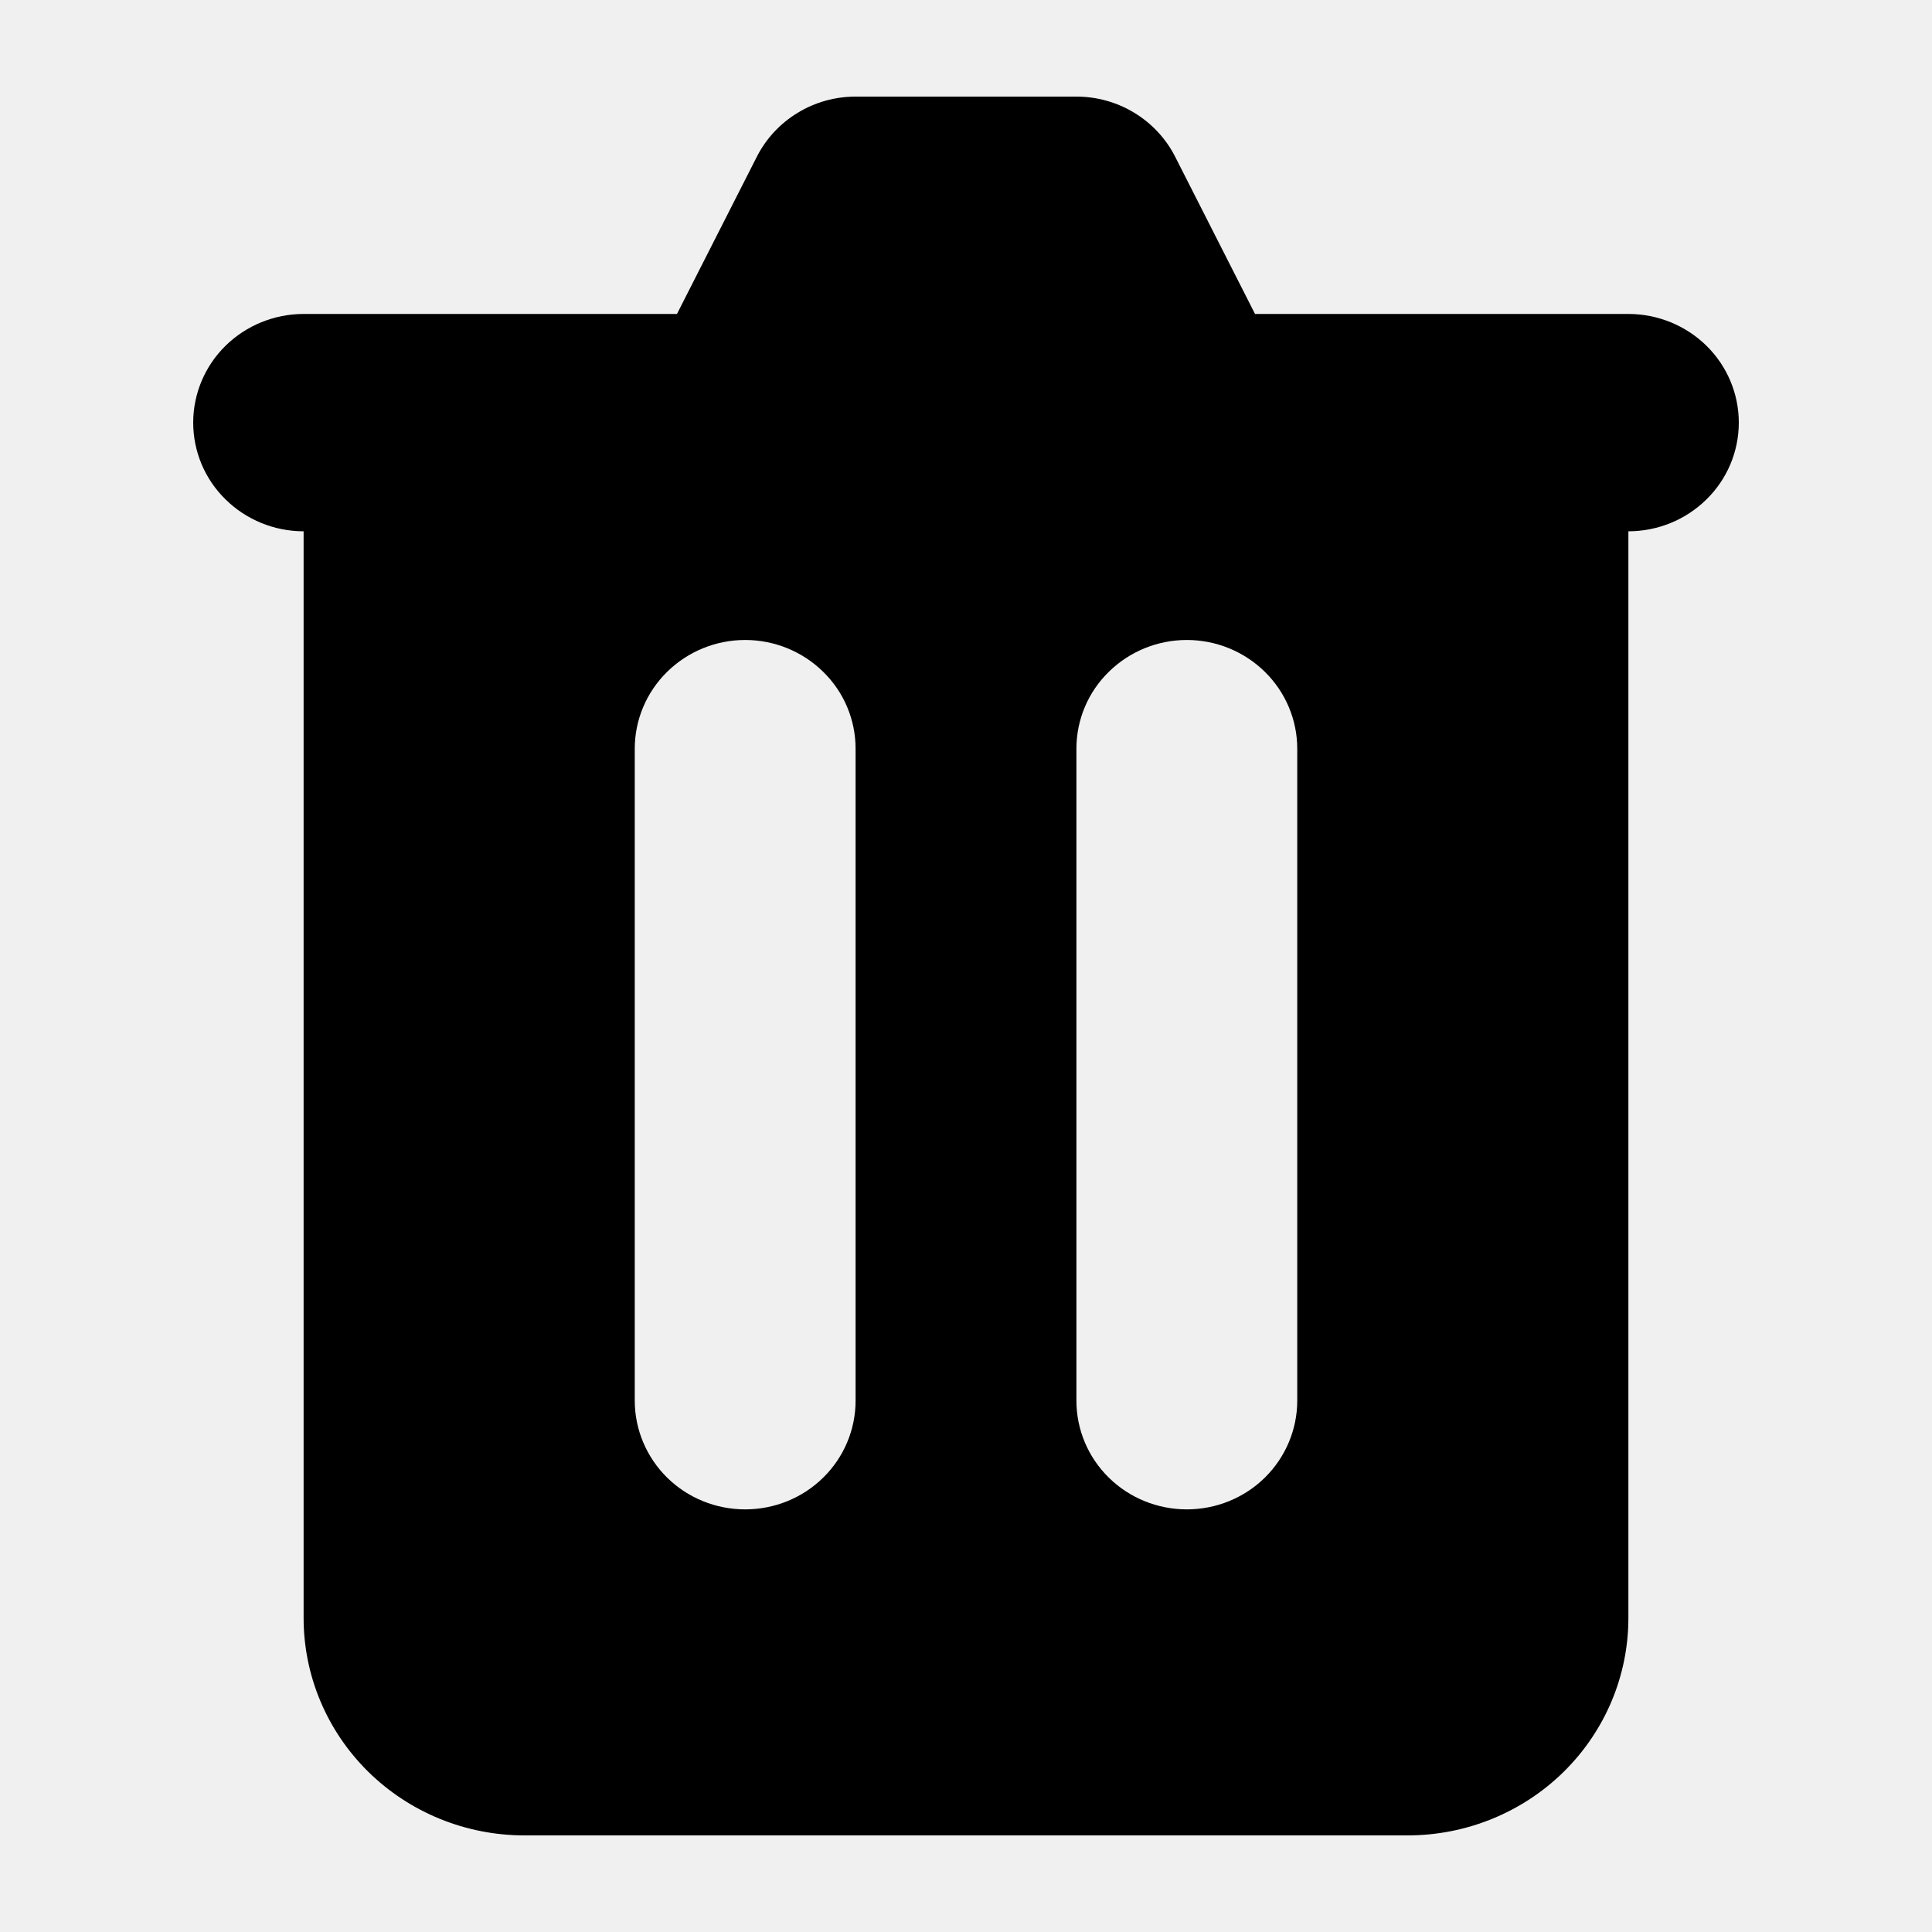
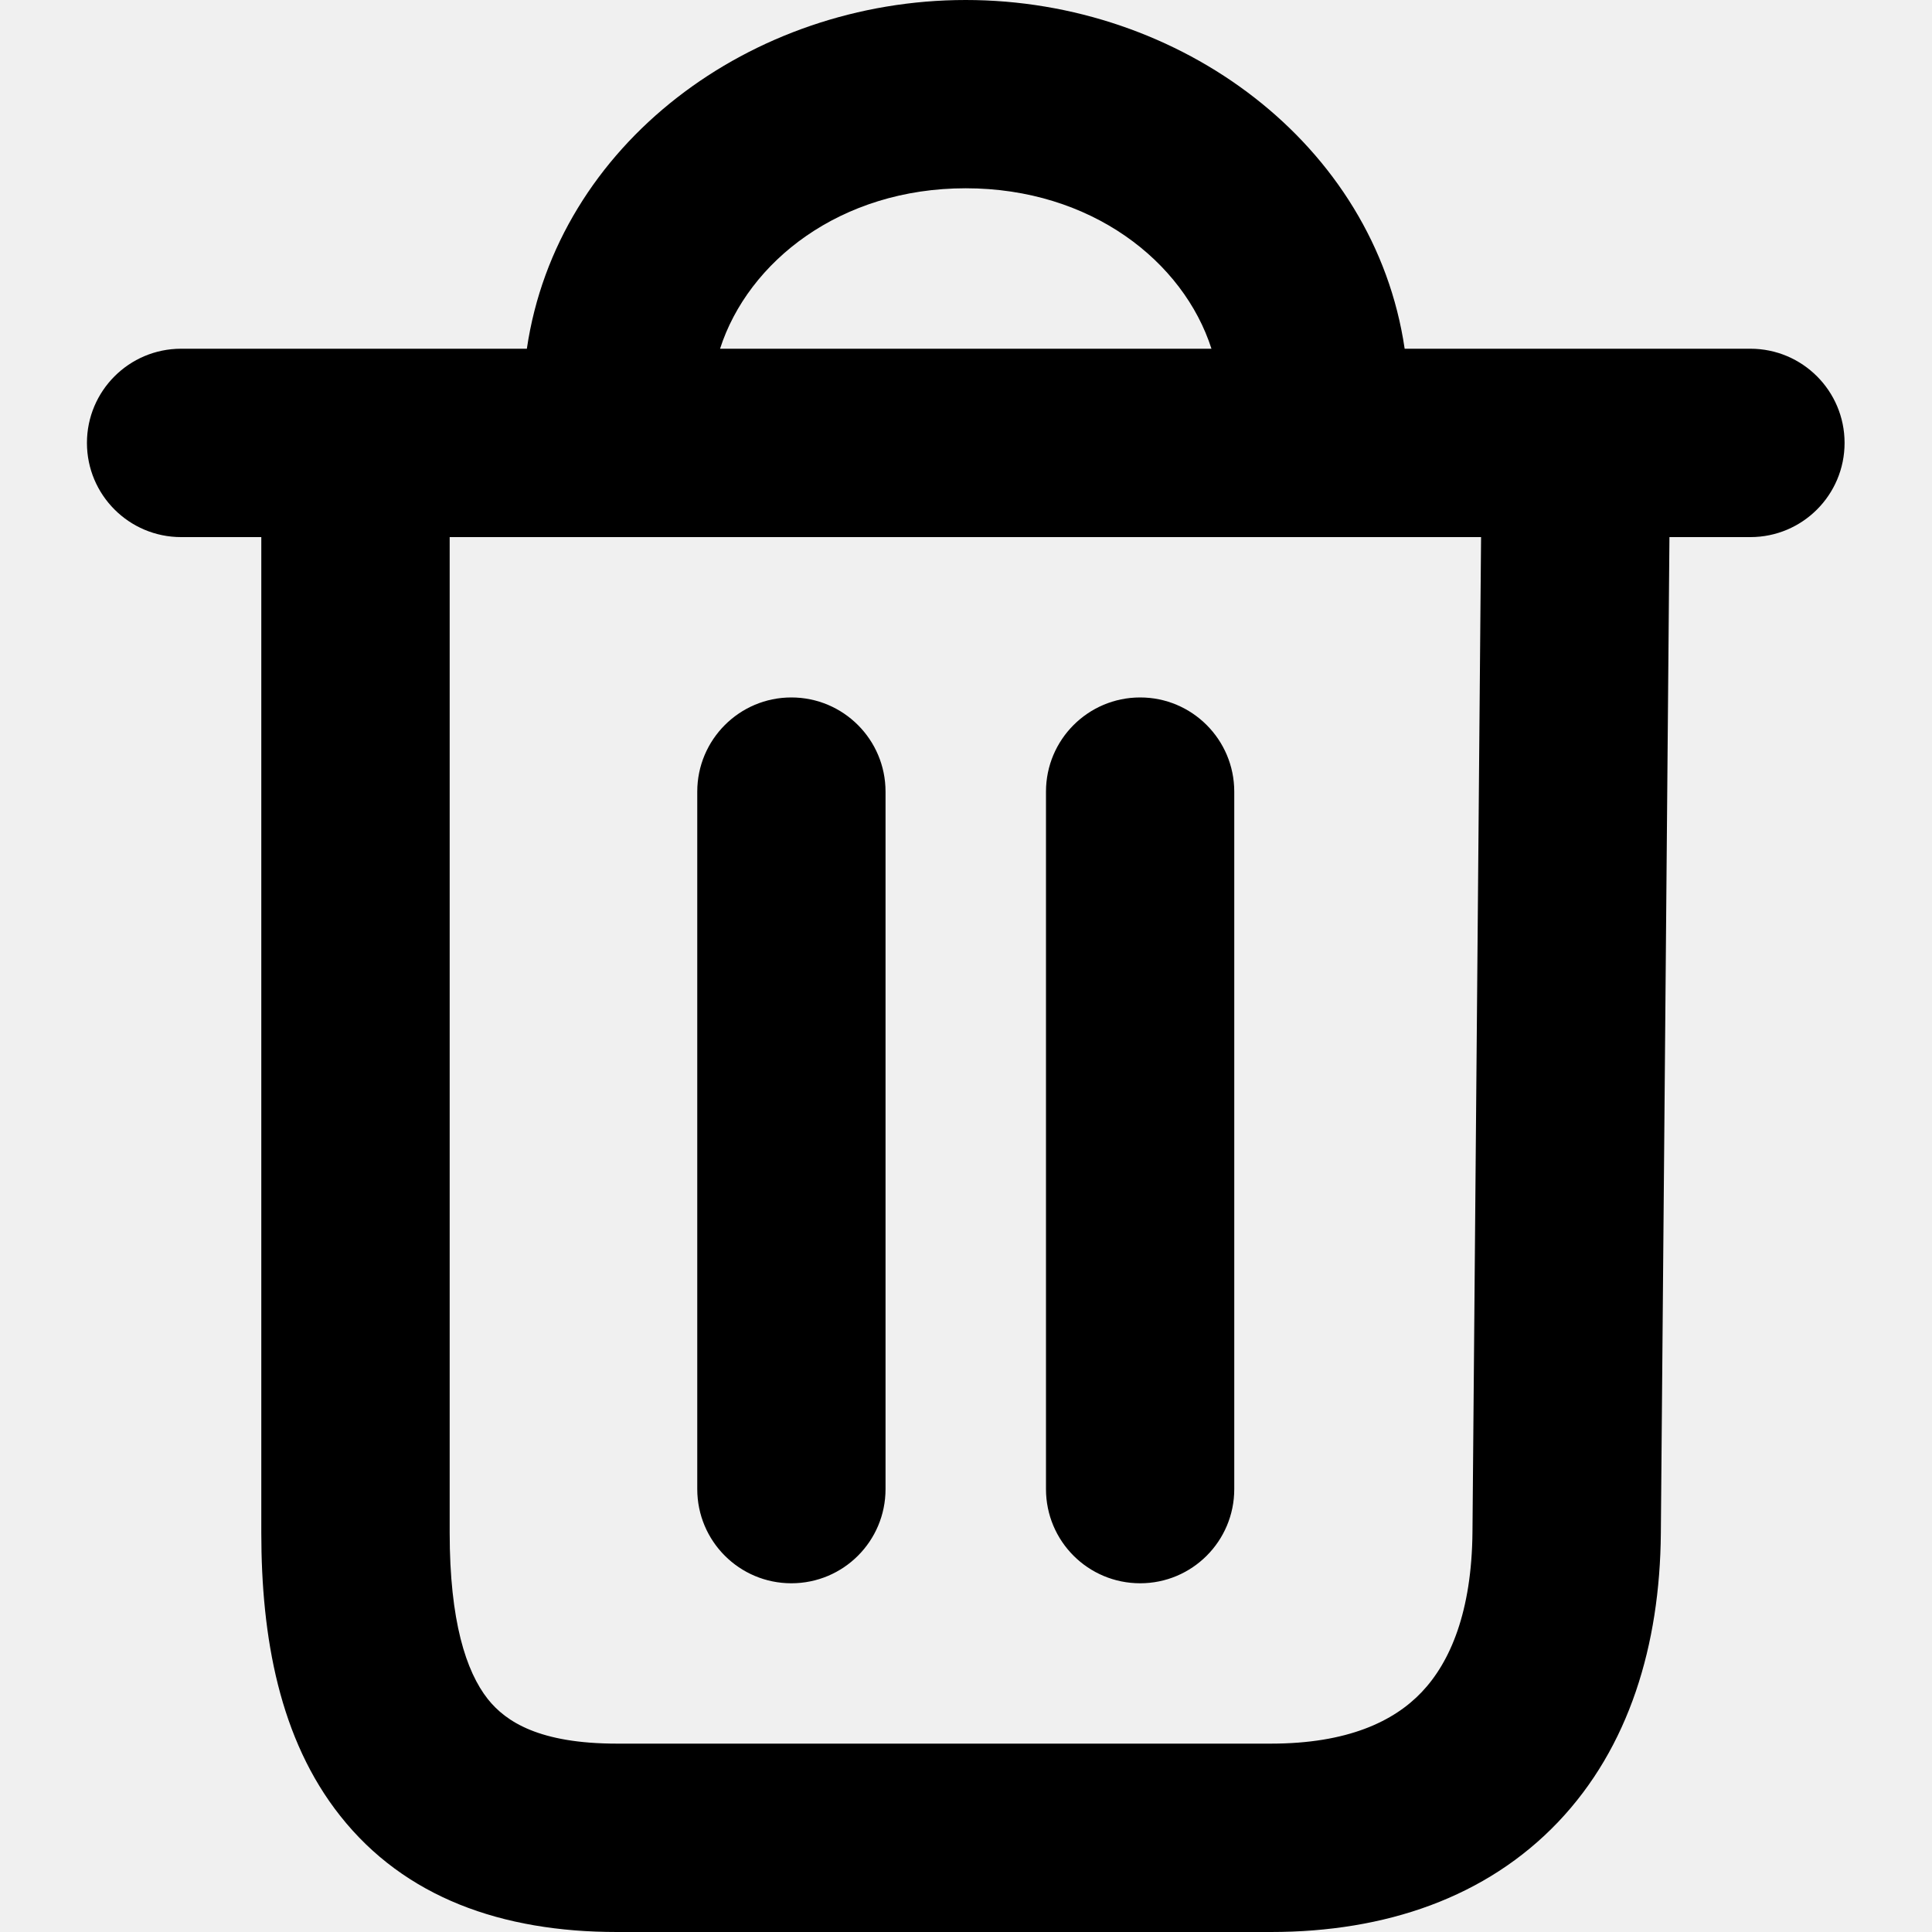
- <svg xmlns="http://www.w3.org/2000/svg" viewBox="0 0 20 20" id="icon">
-   <path fill-rule="evenodd" d="M8.857 1C8.645 1 8.437 1.058 8.257 1.168C8.076 1.278 7.93 1.435 7.835 1.622L7.008 3.25H3.143C2.84 3.25 2.549 3.369 2.335 3.579C2.12 3.79 2 4.077 2 4.375C2 4.673 2.12 4.96 2.335 5.17C2.549 5.381 2.84 5.5 3.143 5.5V16.75C3.143 17.347 3.384 17.919 3.812 18.341C4.241 18.763 4.822 19 5.429 19H14.571C15.178 19 15.759 18.763 16.188 18.341C16.616 17.919 16.857 17.347 16.857 16.75V5.5C17.16 5.5 17.451 5.381 17.665 5.17C17.88 4.96 18 4.673 18 4.375C18 4.077 17.88 3.79 17.665 3.579C17.451 3.369 17.16 3.25 16.857 3.25H12.992L12.165 1.622C12.07 1.435 11.924 1.278 11.743 1.168C11.563 1.058 11.355 1 11.143 1H8.857ZM6.571 7.75C6.571 7.452 6.692 7.165 6.906 6.955C7.12 6.744 7.411 6.625 7.714 6.625C8.017 6.625 8.308 6.744 8.522 6.955C8.737 7.165 8.857 7.452 8.857 7.75V14.5C8.857 14.798 8.737 15.085 8.522 15.296C8.308 15.507 8.017 15.625 7.714 15.625C7.411 15.625 7.12 15.507 6.906 15.296C6.692 15.085 6.571 14.798 6.571 14.5V7.75ZM12.286 6.625C11.983 6.625 11.692 6.744 11.478 6.955C11.263 7.165 11.143 7.452 11.143 7.75V14.5C11.143 14.798 11.263 15.085 11.478 15.296C11.692 15.507 11.983 15.625 12.286 15.625C12.589 15.625 12.88 15.507 13.094 15.296C13.308 15.085 13.429 14.798 13.429 14.5V7.75C13.429 7.452 13.308 7.165 13.094 6.955C12.88 6.744 12.589 6.625 12.286 6.625Z" />
+ <svg xmlns="http://www.w3.org/2000/svg" viewBox="0 0 20 20" fill="none" id="icon">
+   <g clip-path="url(#clip0_2847_25)">
+     <path fill-rule="evenodd" clip-rule="evenodd" d="M5.454 3.61H1.875C1.336 3.61 0.9 4.047 0.9 4.585C0.9 5.123 1.336 5.56 1.875 5.56H2.705V15.866C2.705 16.947 2.892 18.003 3.522 18.798C4.19 19.643 5.195 20 6.387 20H13.156C14.343 20 15.386 19.642 16.13 18.861C16.865 18.088 17.183 17.031 17.193 15.875L17.282 5.56H18.12C18.659 5.56 19.095 5.123 19.095 4.585C19.095 4.047 18.659 3.61 18.12 3.61H14.541C14.23 1.493 12.222 0 9.997 0C7.773 0 5.765 1.493 5.454 3.61ZM7.454 3.61H12.541C12.252 2.708 11.295 1.949 9.997 1.949C8.7 1.949 7.744 2.708 7.454 3.61ZM15.332 5.56H4.655V15.866C4.655 16.78 4.824 17.303 5.05 17.589C5.238 17.825 5.586 18.05 6.387 18.05H13.156C13.951 18.05 14.43 17.819 14.717 17.517C15.013 17.206 15.236 16.683 15.243 15.858C15.243 15.858 15.243 15.858 15.243 15.858L15.332 5.56ZM8.192 7.22C8.731 7.22 9.167 7.657 9.167 8.195V15.415C9.167 15.954 8.731 16.39 8.192 16.39C7.654 16.39 7.218 15.954 7.218 15.415V8.195C7.218 7.657 7.654 7.22 8.192 7.22ZM11.803 7.22C12.341 7.22 12.777 7.657 12.777 8.195V15.415C12.777 15.954 12.341 16.39 11.803 16.39C11.264 16.39 10.828 15.954 10.828 15.415V8.195C10.828 7.657 11.264 7.22 11.803 7.22Z" fill="currentColor" />
+   </g>
+   <defs>
+     <clipPath id="clip0_2847_25">
+       <rect width="20" height="20" fill="white" />
+     </clipPath>
+   </defs>
</svg>
